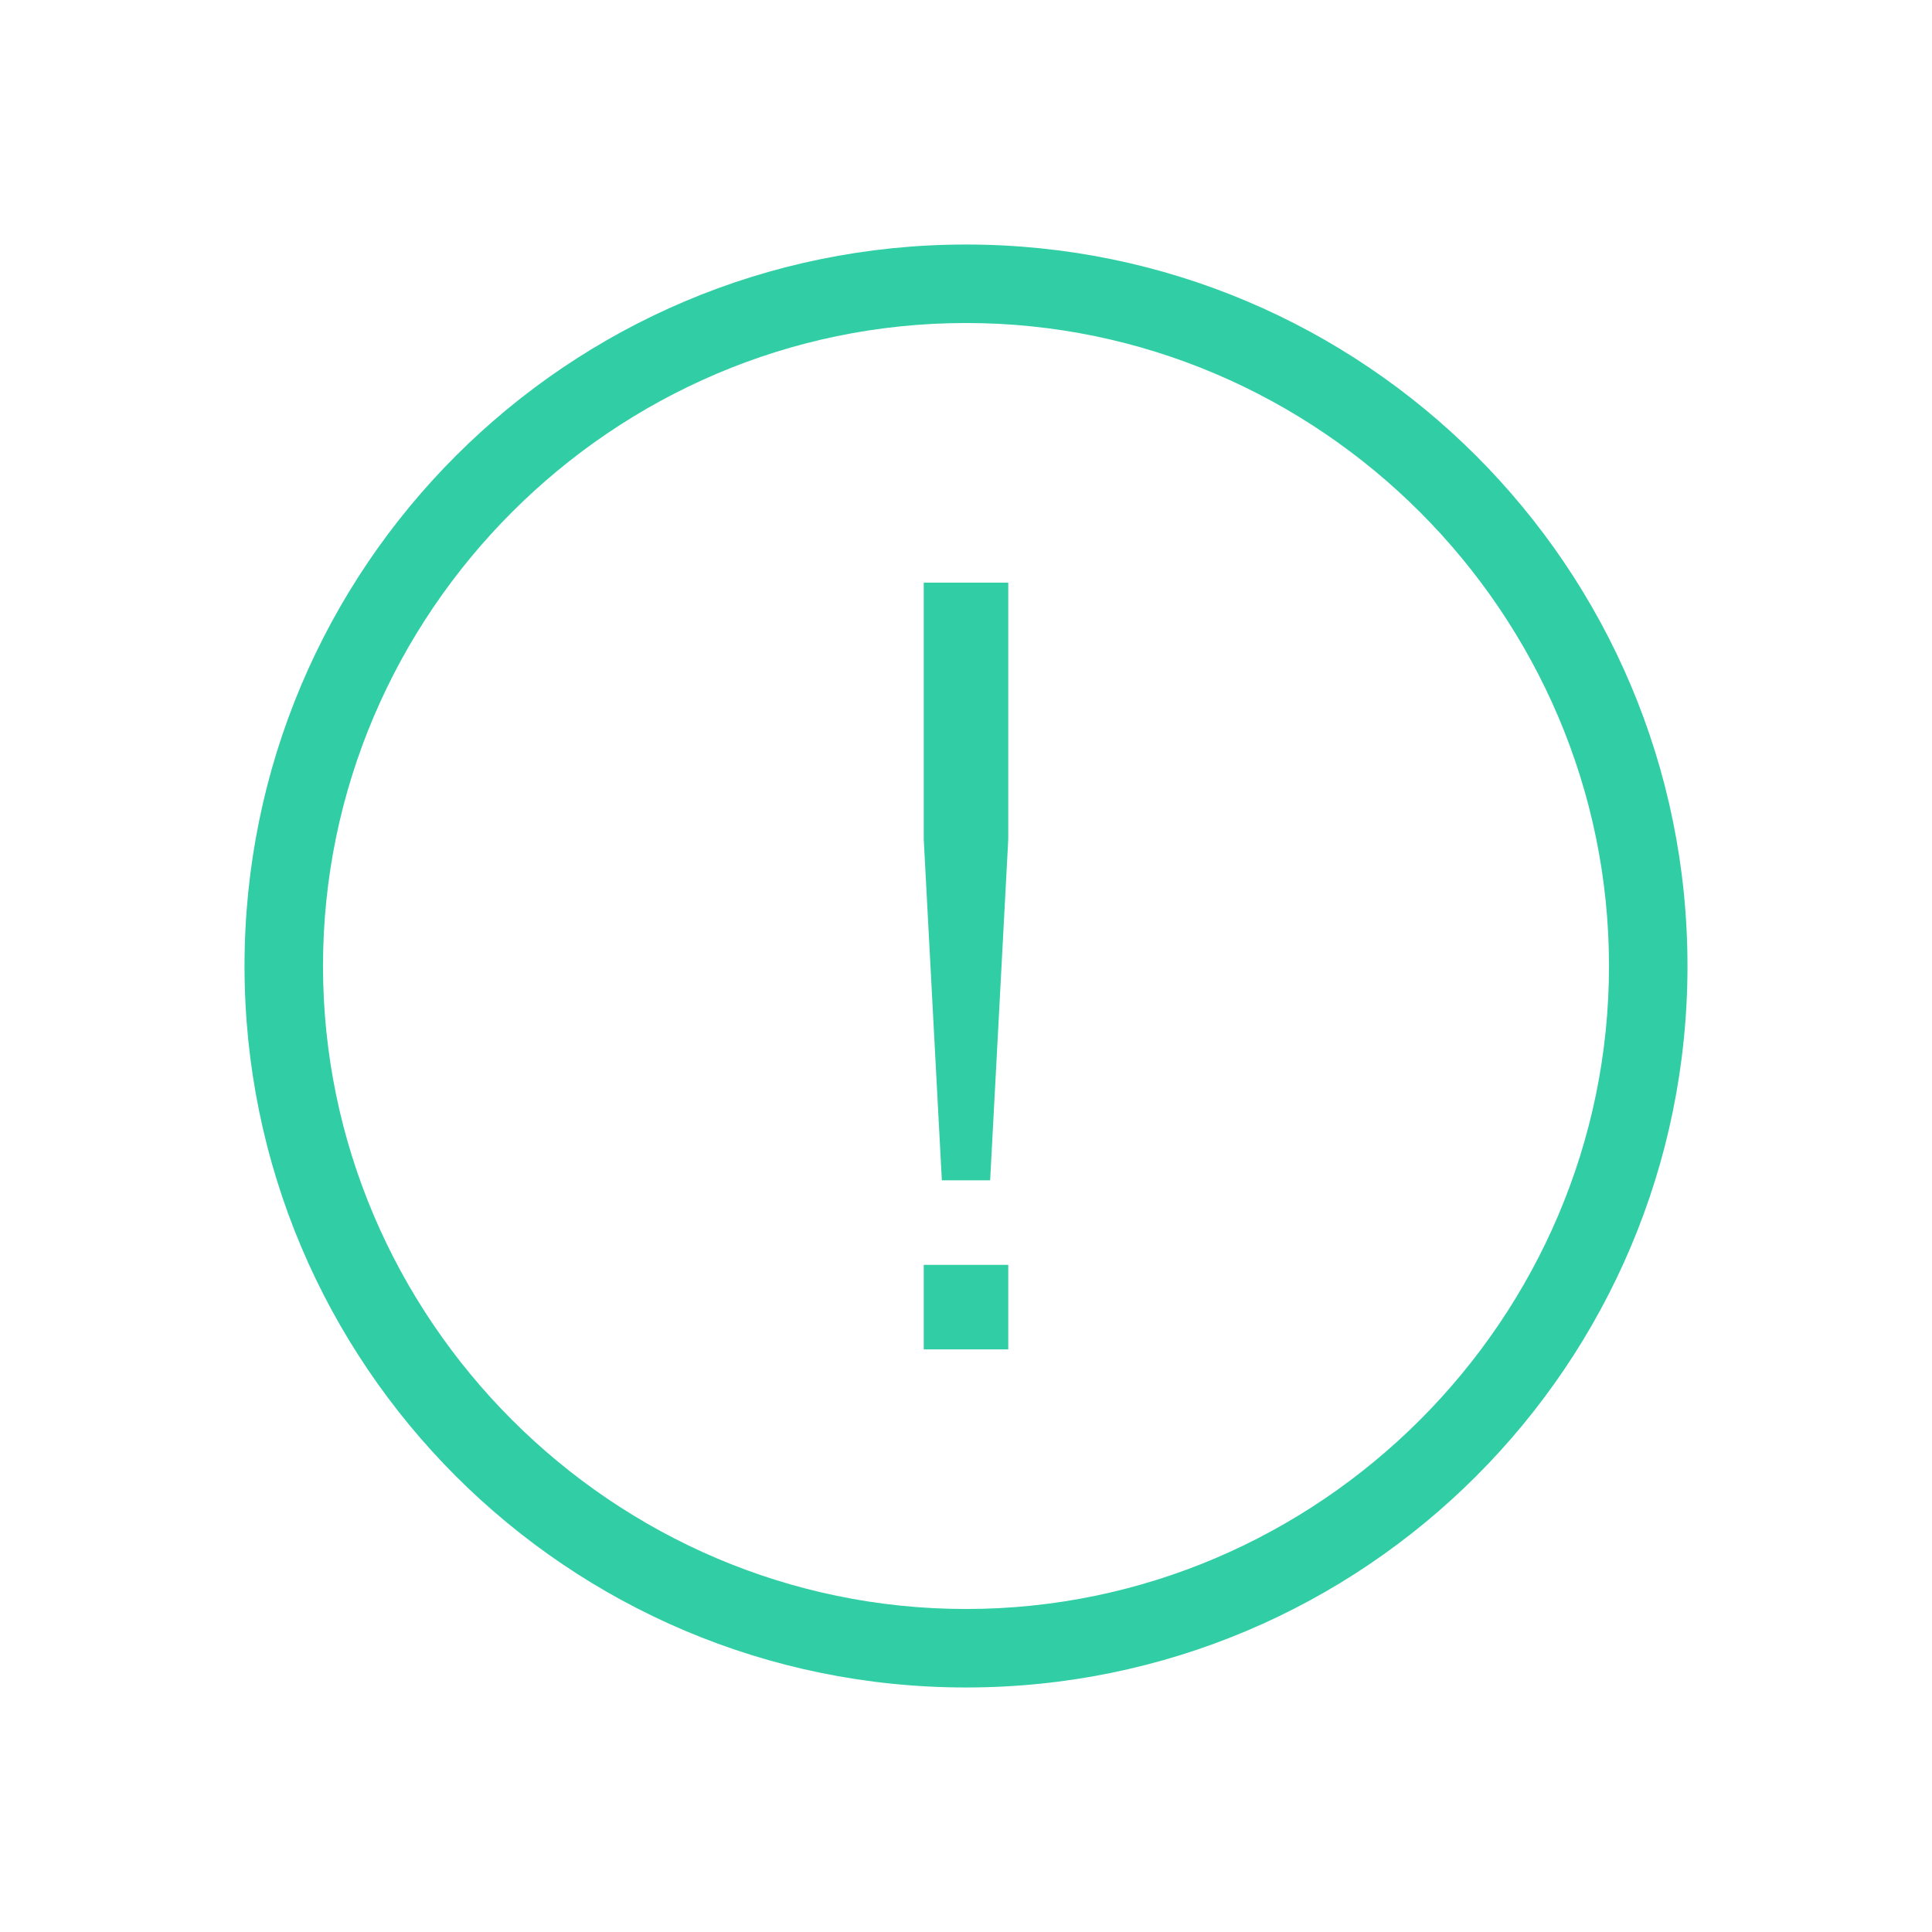
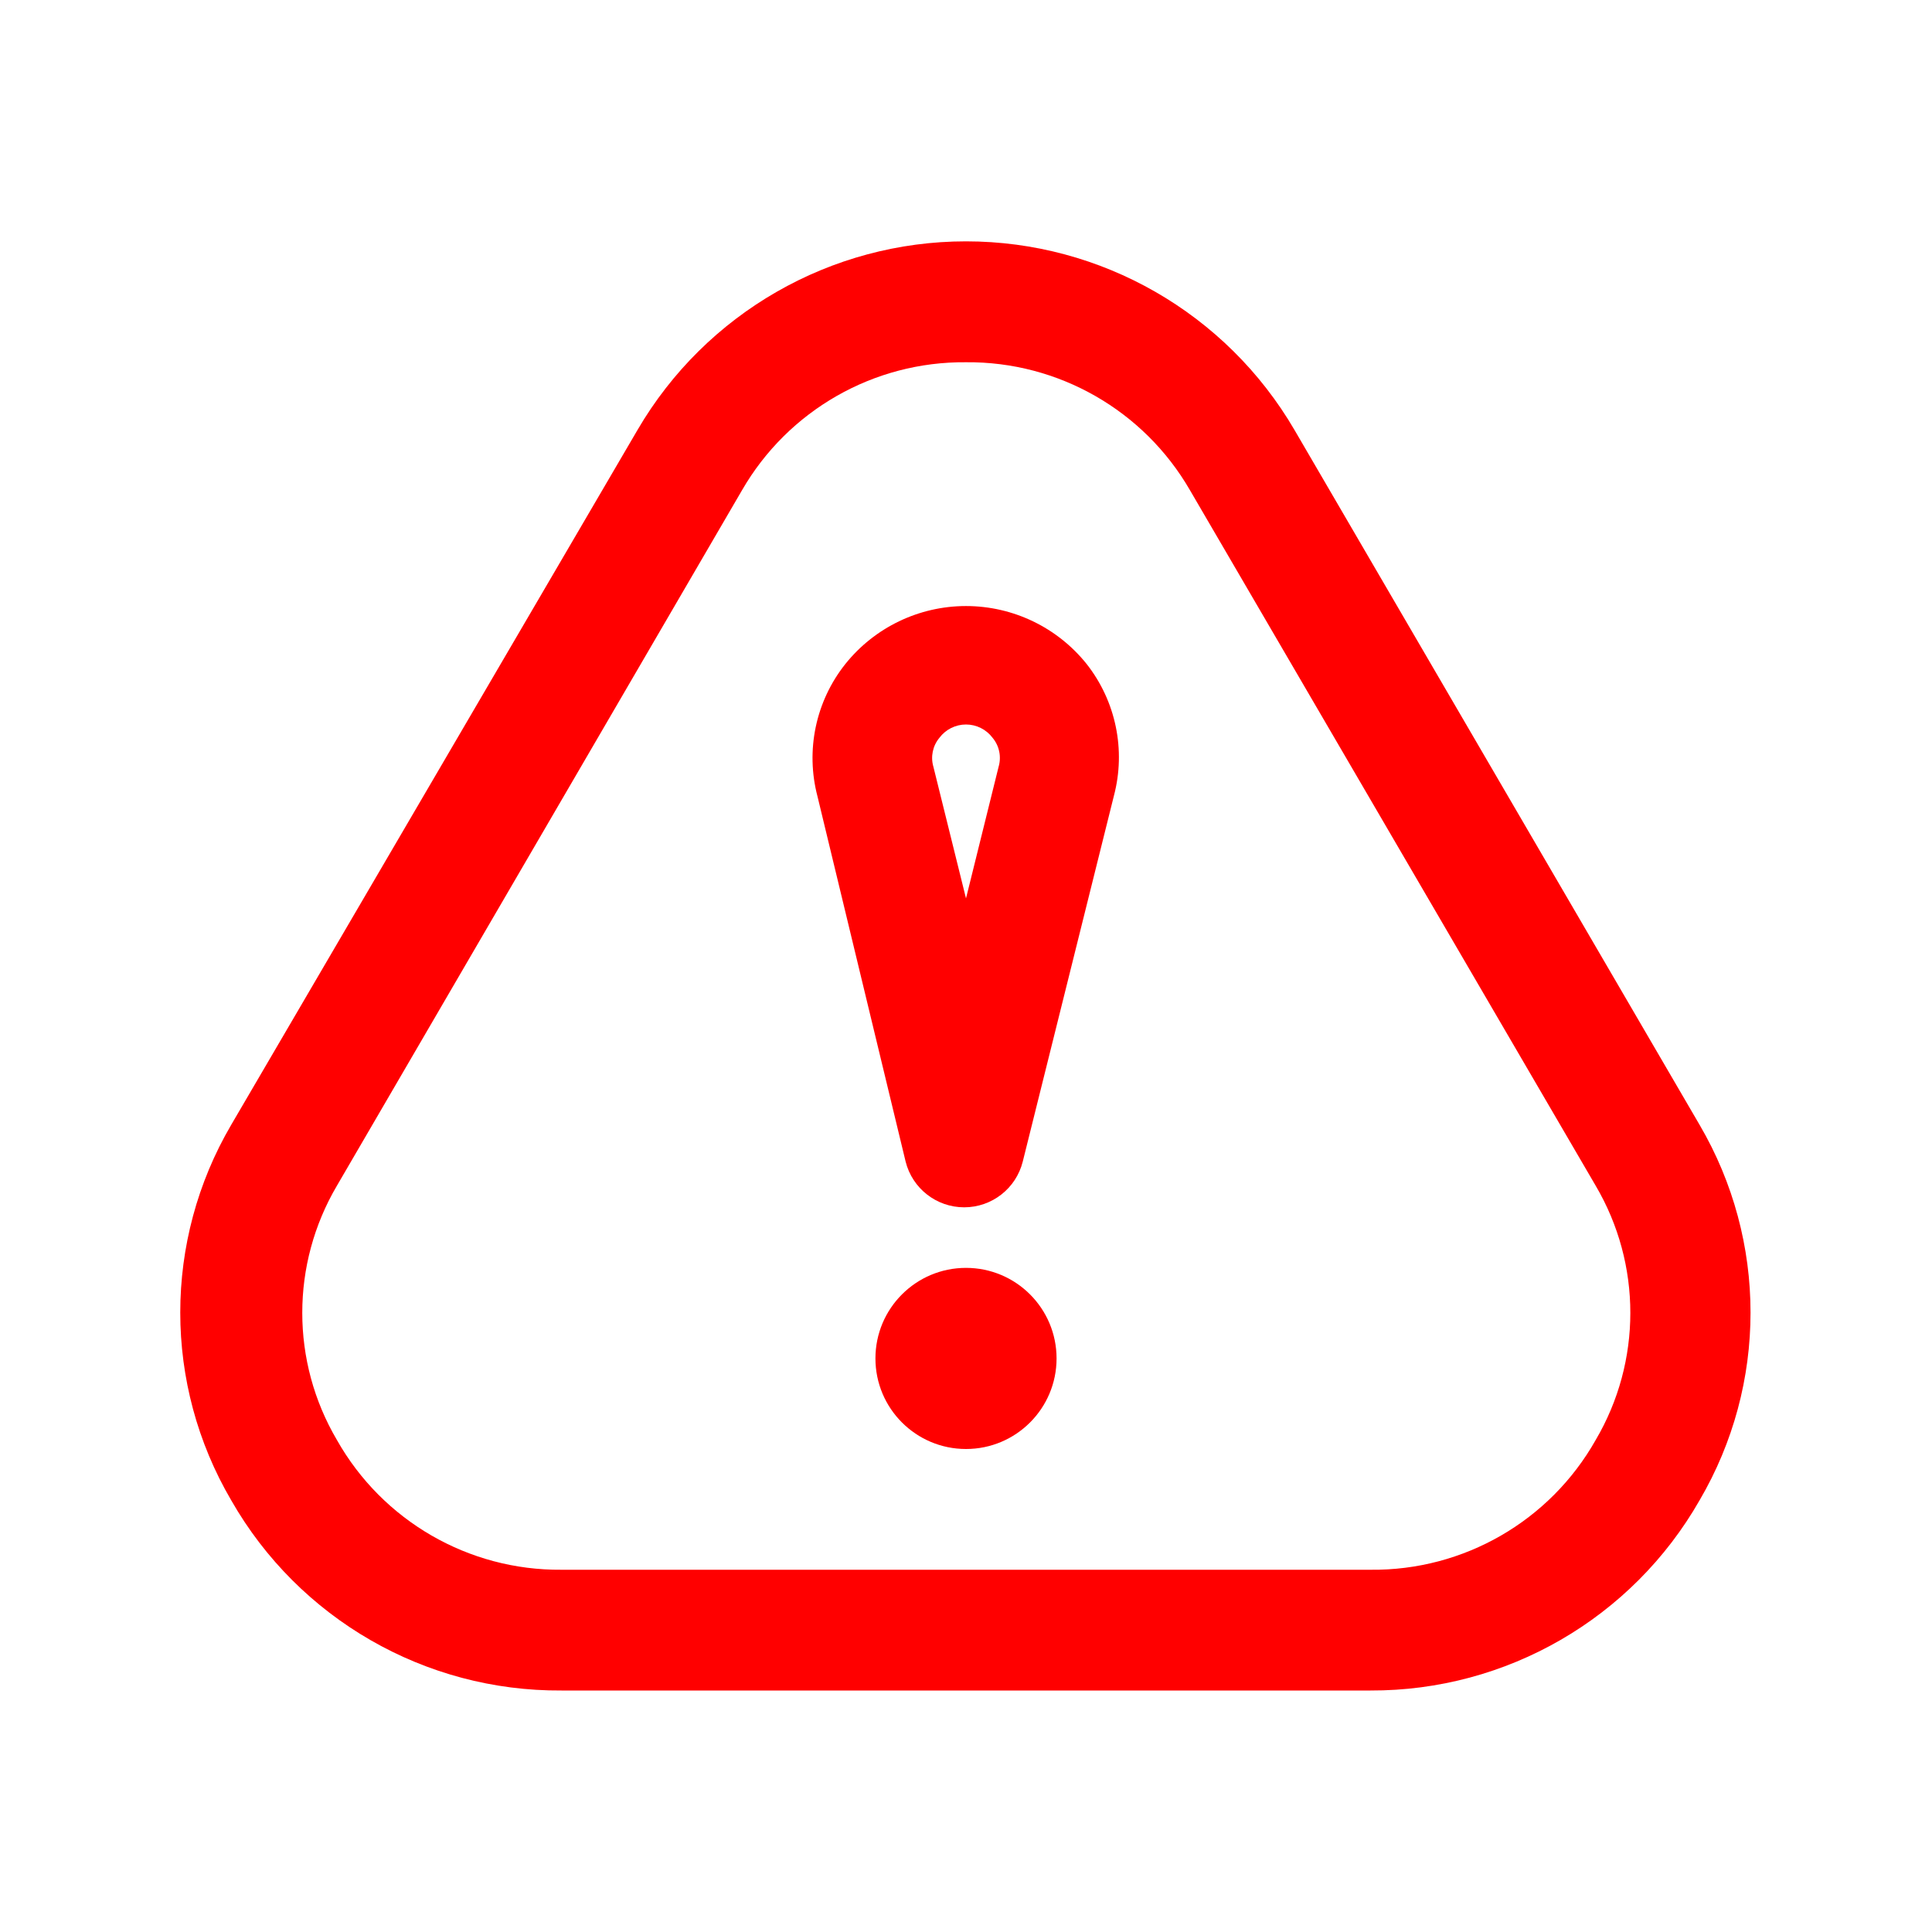
- <svg xmlns="http://www.w3.org/2000/svg" id="Layer_1" style="enable-background:new 0 0 64 64;" version="1.1" viewBox="0 0 64 64" xml:space="preserve">
-   <style type="text/css">
- 	.st0{fill:#31CEA6;}
- </style>
-   <g>
-     <g id="Icon-Exclamation" transform="translate(228, 278)">
-       <path class="st0" d="M-196-222.1c-13.2,0-23.9-10.7-23.9-23.9c0-13.2,10.7-23.9,23.9-23.9s23.9,10.7,23.9,23.9     C-172.1-232.8-182.8-222.1-196-222.1L-196-222.1z M-196-267.3c-11.7,0-21.3,9.6-21.3,21.3s9.6,21.3,21.3,21.3s21.3-9.6,21.3-21.3     S-184.3-267.3-196-267.3L-196-267.3z" id="Fill-49" />
-       <polygon class="st0" id="Fill-50" points="-197.4,-236.1 -194.6,-236.1 -194.6,-233.3 -197.4,-233.3    " />
-       <polyline class="st0" id="Fill-51" points="-195.2,-238.9 -196.8,-238.9 -197.4,-250.2 -197.4,-258.7 -194.6,-258.7      -194.6,-250.2 -195.2,-238.9    " />
-     </g>
+ <svg xmlns="http://www.w3.org/2000/svg" viewBox="0 0 32 32">
+   <defs>
+     <style>
+ 			.cls-1{fill:none;}
+ 			.cls-2{fill:#FF0000;}
+ 		</style>
+   </defs>
+   <g data-name="Layer 2" id="Layer_2">
+     <path class="cls-2" d="M22.7,28H9.3a6.25,6.25,0,0,1-5.47-3.15,6.15,6.15,0,0,1,0-6.22L10.56,7.12a6.3,6.3,0,0,1,10.88,0l6.71,11.51h0a6.15,6.15,0,0,1,0,6.22A6.25,6.25,0,0,1,22.7,28ZM16,6a4.24,4.24,0,0,0-3.71,2.12L5.58,19.64a4.15,4.15,0,0,0,0,4.21A4.23,4.23,0,0,0,9.3,26H22.7a4.23,4.23,0,0,0,3.73-2.15,4.15,4.15,0,0,0,0-4.21L19.71,8.12A4.24,4.24,0,0,0,16,6Z" />
+     <path class="cls-1" d="M16,12a.54.54,0,0,0-.44.22.52.52,0,0,0-.1.48L16,14.88l.54-2.18a.52.52,0,0,0-.1-.48A.54.54,0,0,0,16,12Z" />
+     <path class="cls-2" d="M18,11a2.56,2.56,0,0,0-4,0,2.5,2.5,0,0,0-.46,2.19L15,19.24a1,1,0,0,0,1.94,0l1.51-6.06A2.5,2.5,0,0,0,18,11ZM16.54,12.7,16,14.88l-.54-2.18a.52.52,0,0,1,.1-.48.55.55,0,0,1,.88,0A.52.52,0,0,1,16.54,12.7Z" />
+     <circle class="cls-2" cx="16" cy="22.5" r="1.5" />
+   </g>
+   <g id="frame">
+     <rect class="cls-1" height="32" width="32" />
  </g>
</svg>
